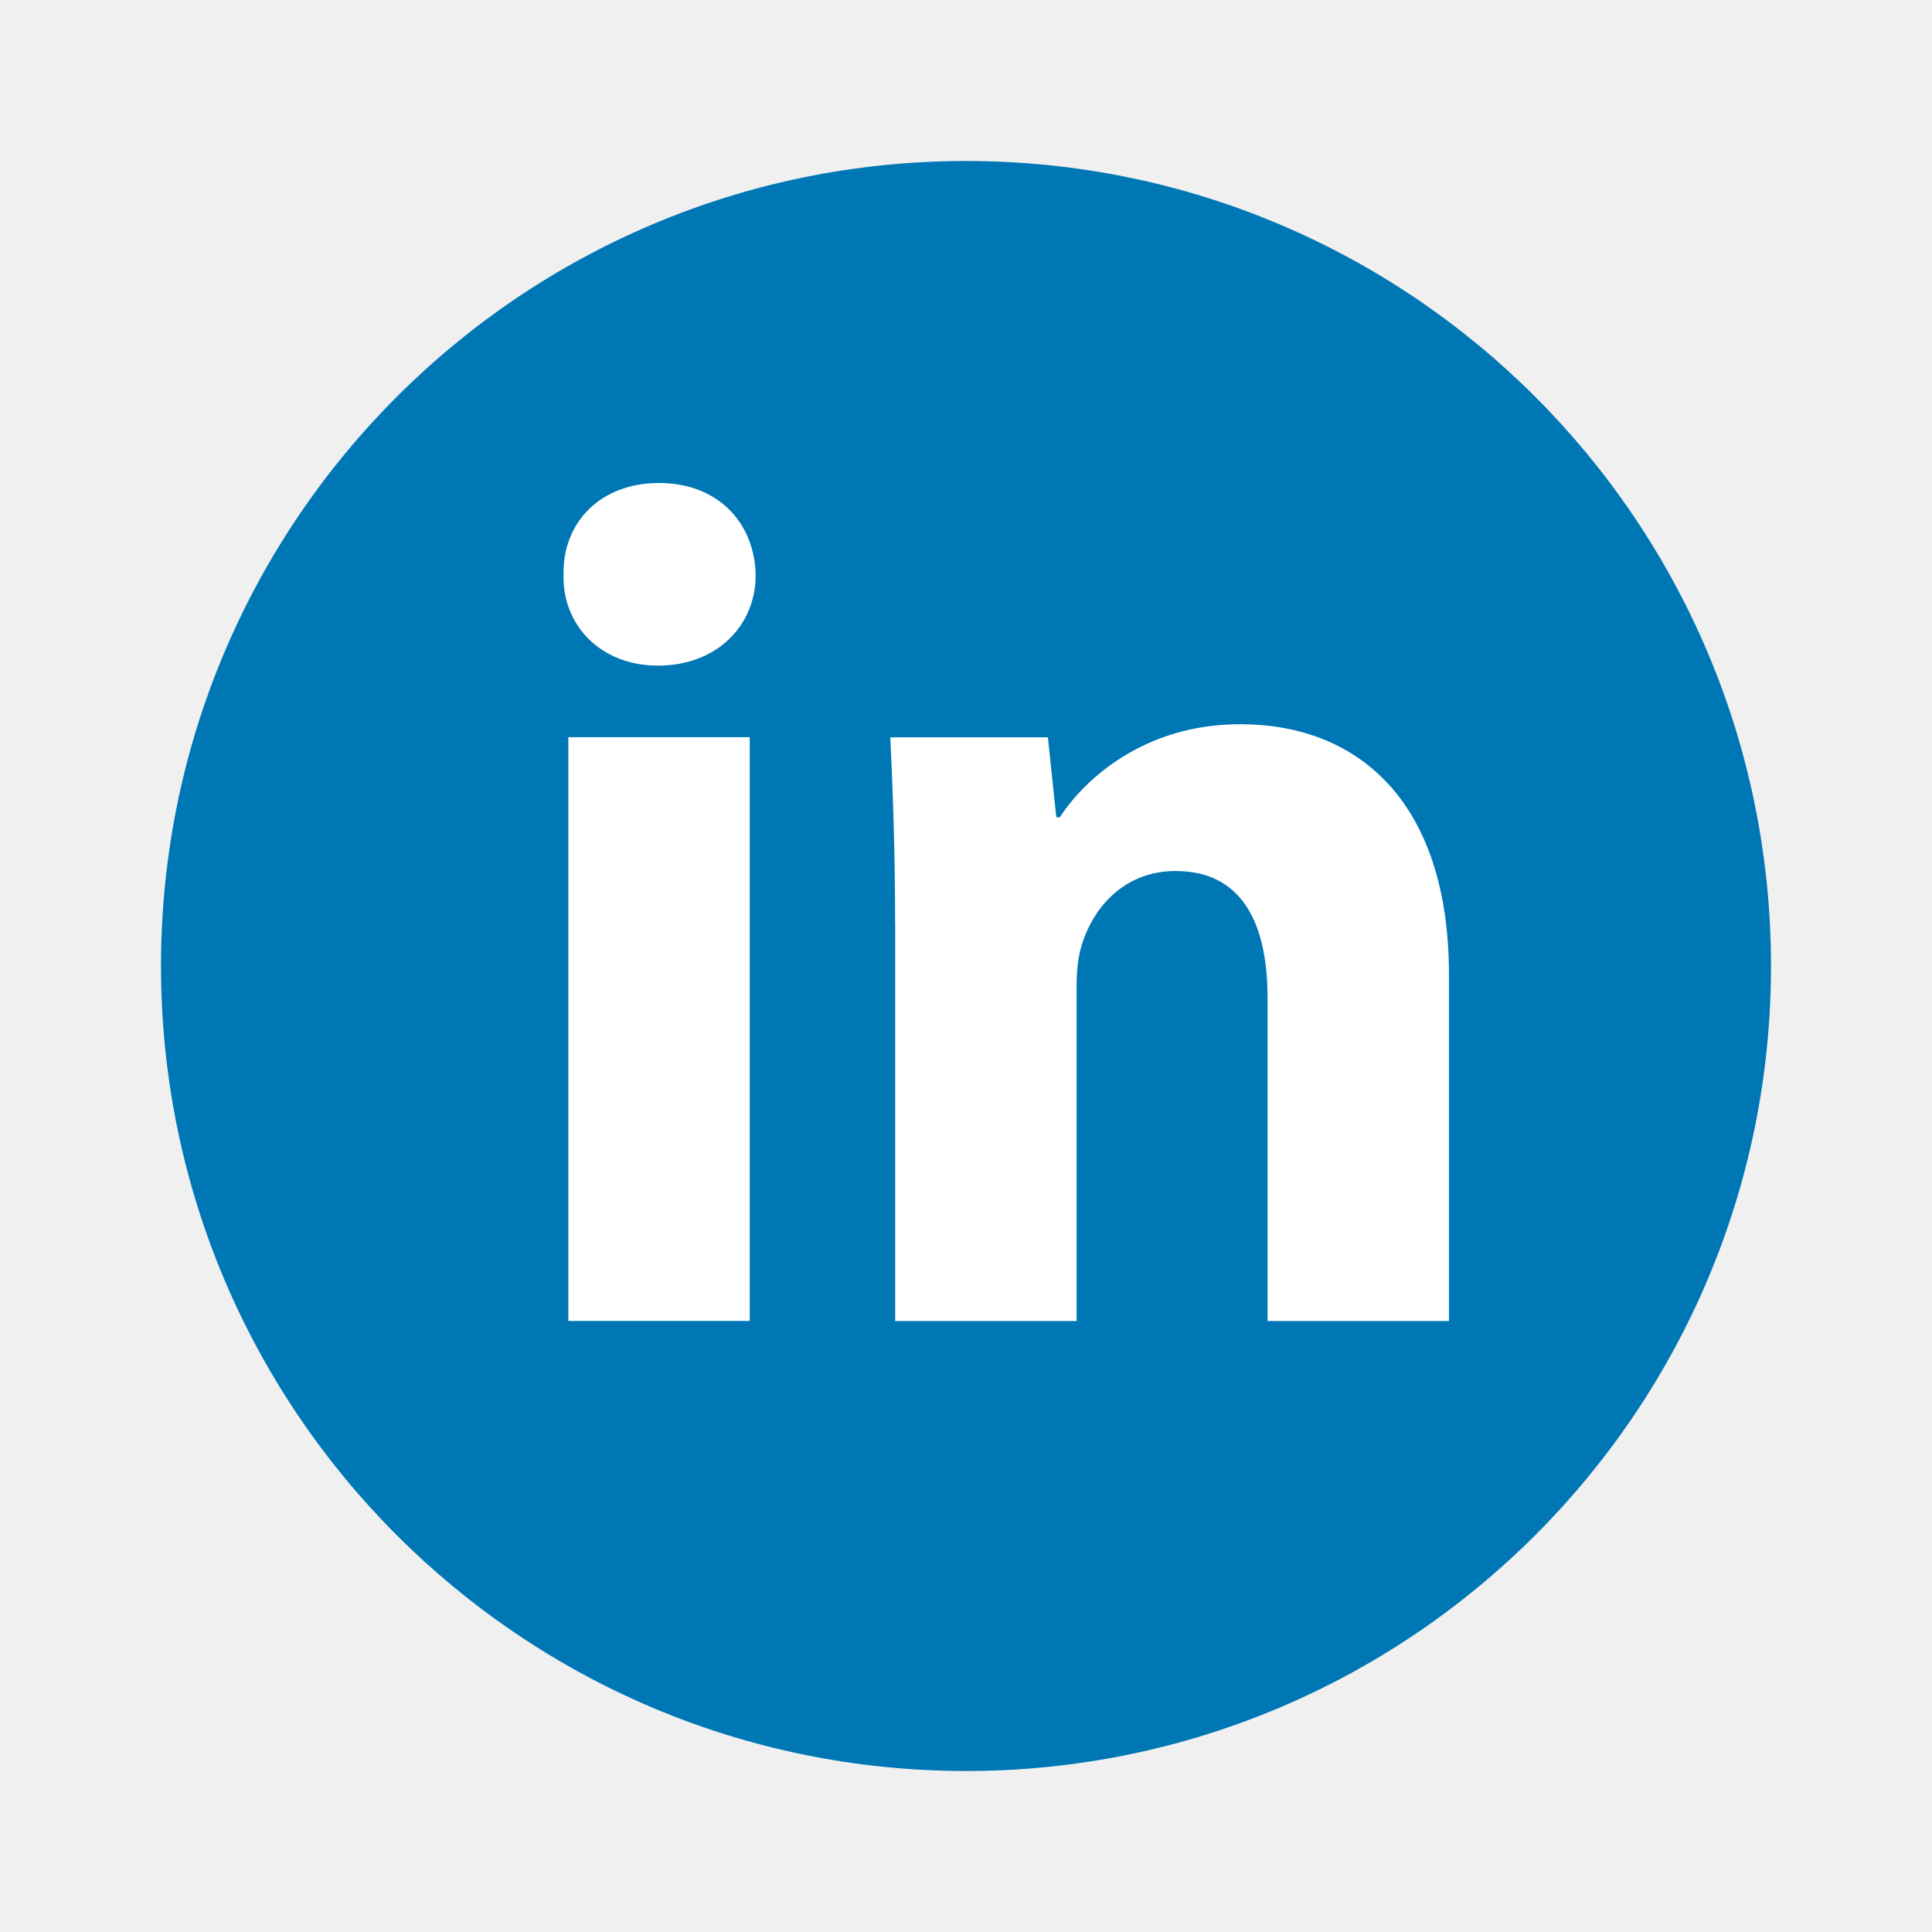
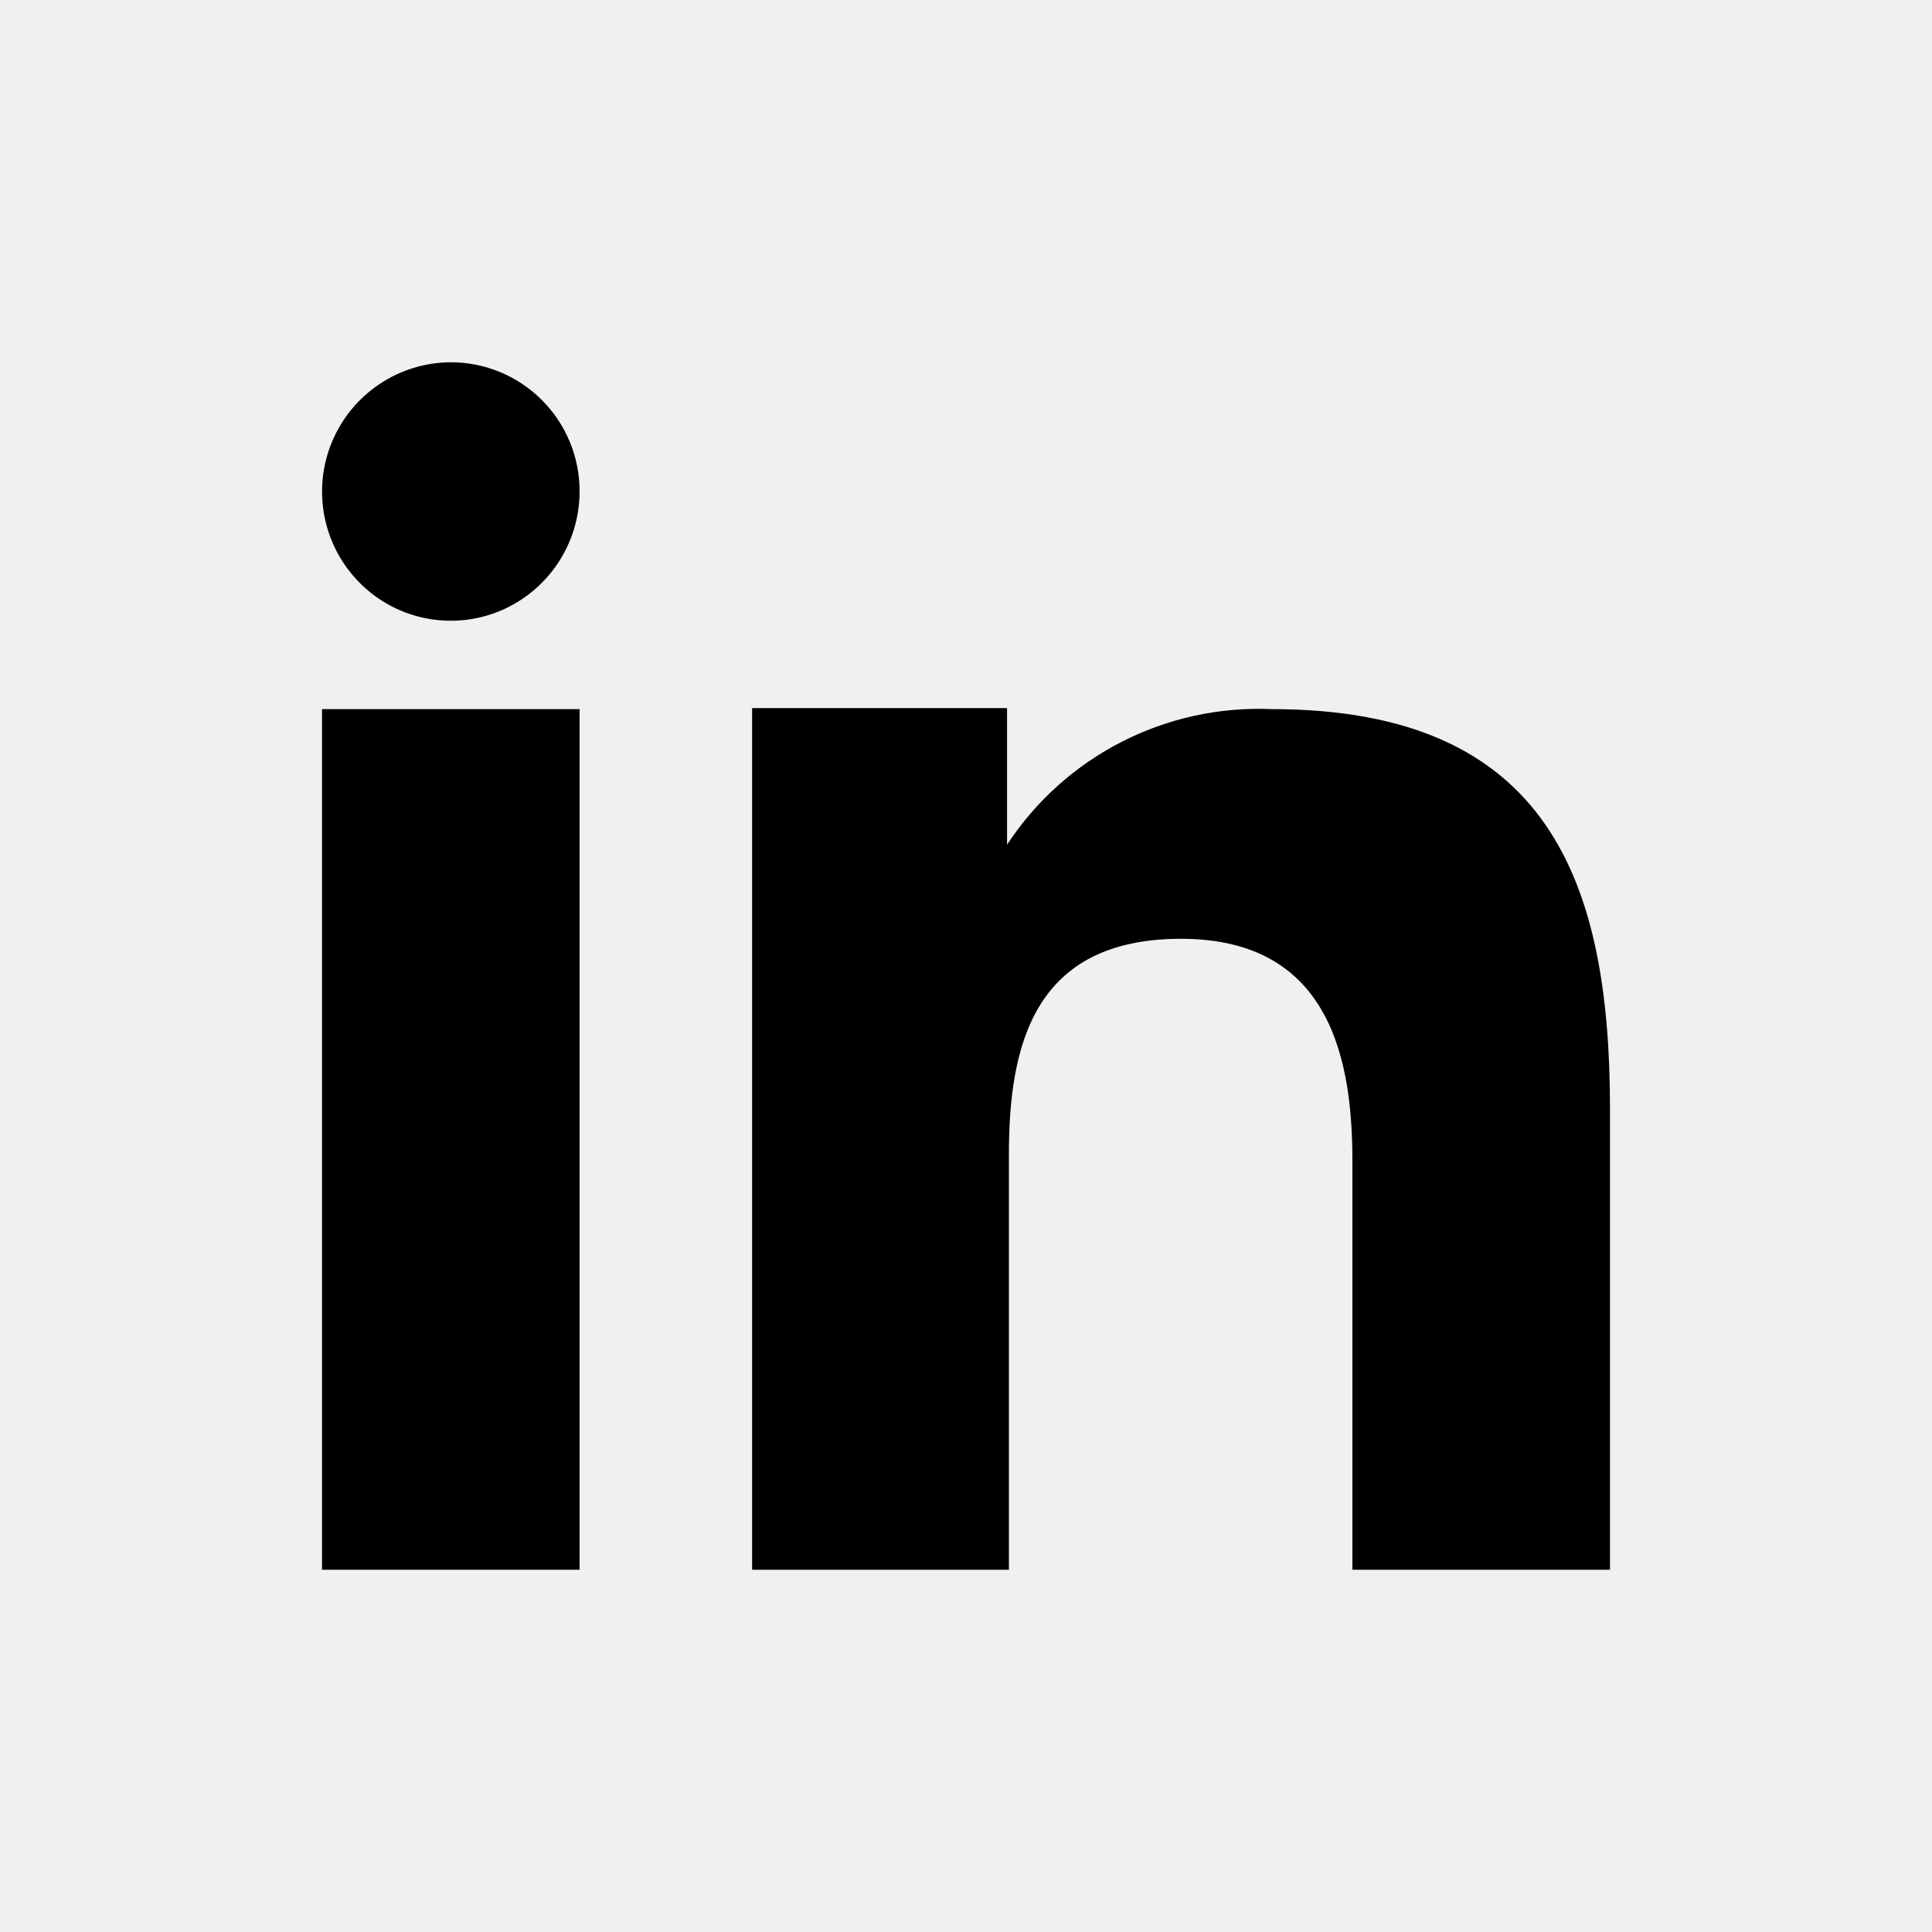
- <svg xmlns="http://www.w3.org/2000/svg" width="80px" height="80px" viewBox="0 0 48 48" fill="none">
-   <circle cx="24" cy="24" r="20" fill="#0077B5" />
-   <path fill-rule="evenodd" clip-rule="evenodd" d="M18.775 14.284C18.775 15.529 17.827 16.537 16.344 16.537C14.919 16.537 13.971 15.529 14.001 14.284C13.971 12.978 14.919 12 16.373 12C17.827 12 18.746 12.978 18.775 14.284ZM14.12 32.819V18.316H18.627V32.818H14.12V32.819Z" fill="white" />
-   <path fill-rule="evenodd" clip-rule="evenodd" d="M22.239 22.945C22.239 21.136 22.18 19.593 22.12 18.318H26.035L26.243 20.305H26.332C26.925 19.385 28.408 17.993 30.81 17.993C33.775 17.993 35.999 19.95 35.999 24.219V32.821H31.492V24.784C31.492 22.914 30.84 21.64 29.209 21.64C27.963 21.64 27.222 22.5 26.926 23.33C26.807 23.627 26.748 24.041 26.748 24.457V32.821H22.241V22.945H22.239Z" fill="white" />
+ <svg xmlns="http://www.w3.org/2000/svg" aria-hidden="true" width="24" height="24" fill="currentColor" viewBox="0 0 24 24">
+   <path fill-rule="evenodd" d="M12.51 8.796v1.697a3.738 3.738 0 0 1 3.288-1.684c3.455 0 4.202 2.16 4.202 4.97V19.5h-3.2v-5.072c0-1.21-.244-2.766-2.128-2.766-1.827 0-2.139 1.317-2.139 2.676V19.5h-3.19V8.796h3.168ZM7.2 6.106a1.61 1.61 0 0 1-.988 1.483 1.595 1.595 0 0 1-1.743-.348A1.607 1.607 0 0 1 5.6 4.5a1.601 1.601 0 0 1 1.6 1.606Z" clip-rule="evenodd" />
+   <path d="M7.2 8.809H4V19.5h3.2V8.809Z" />
</svg>
